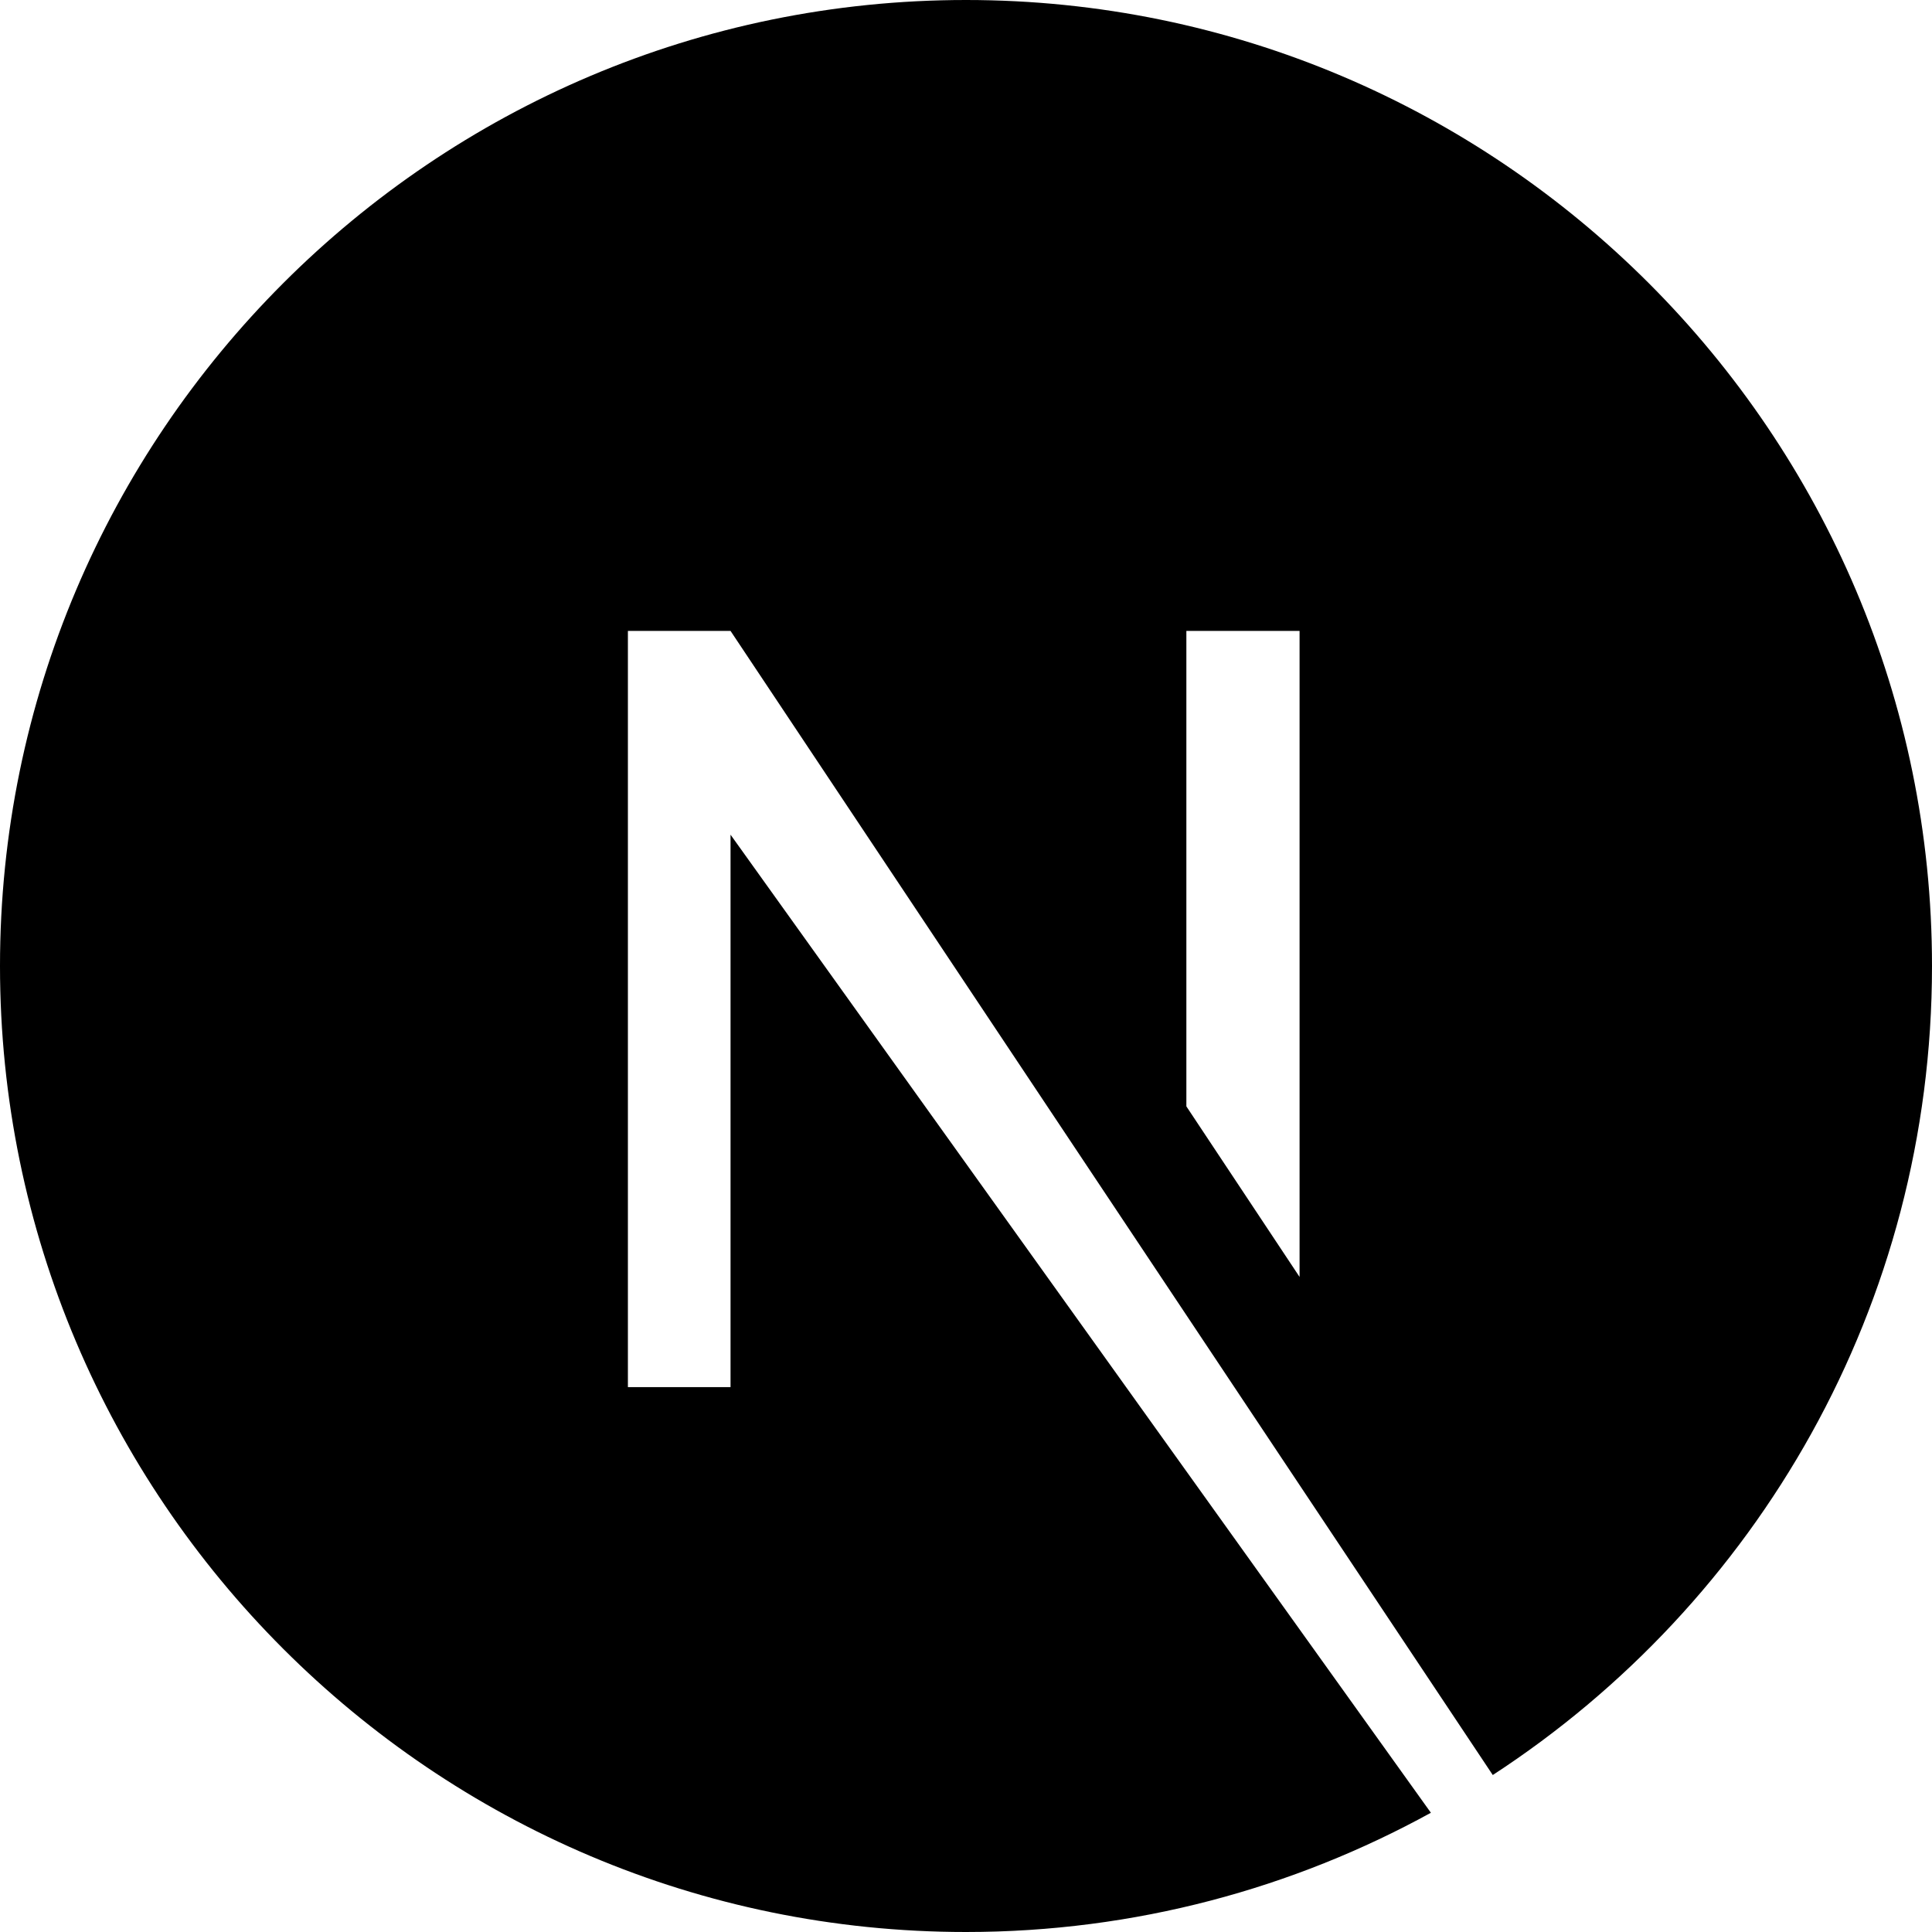
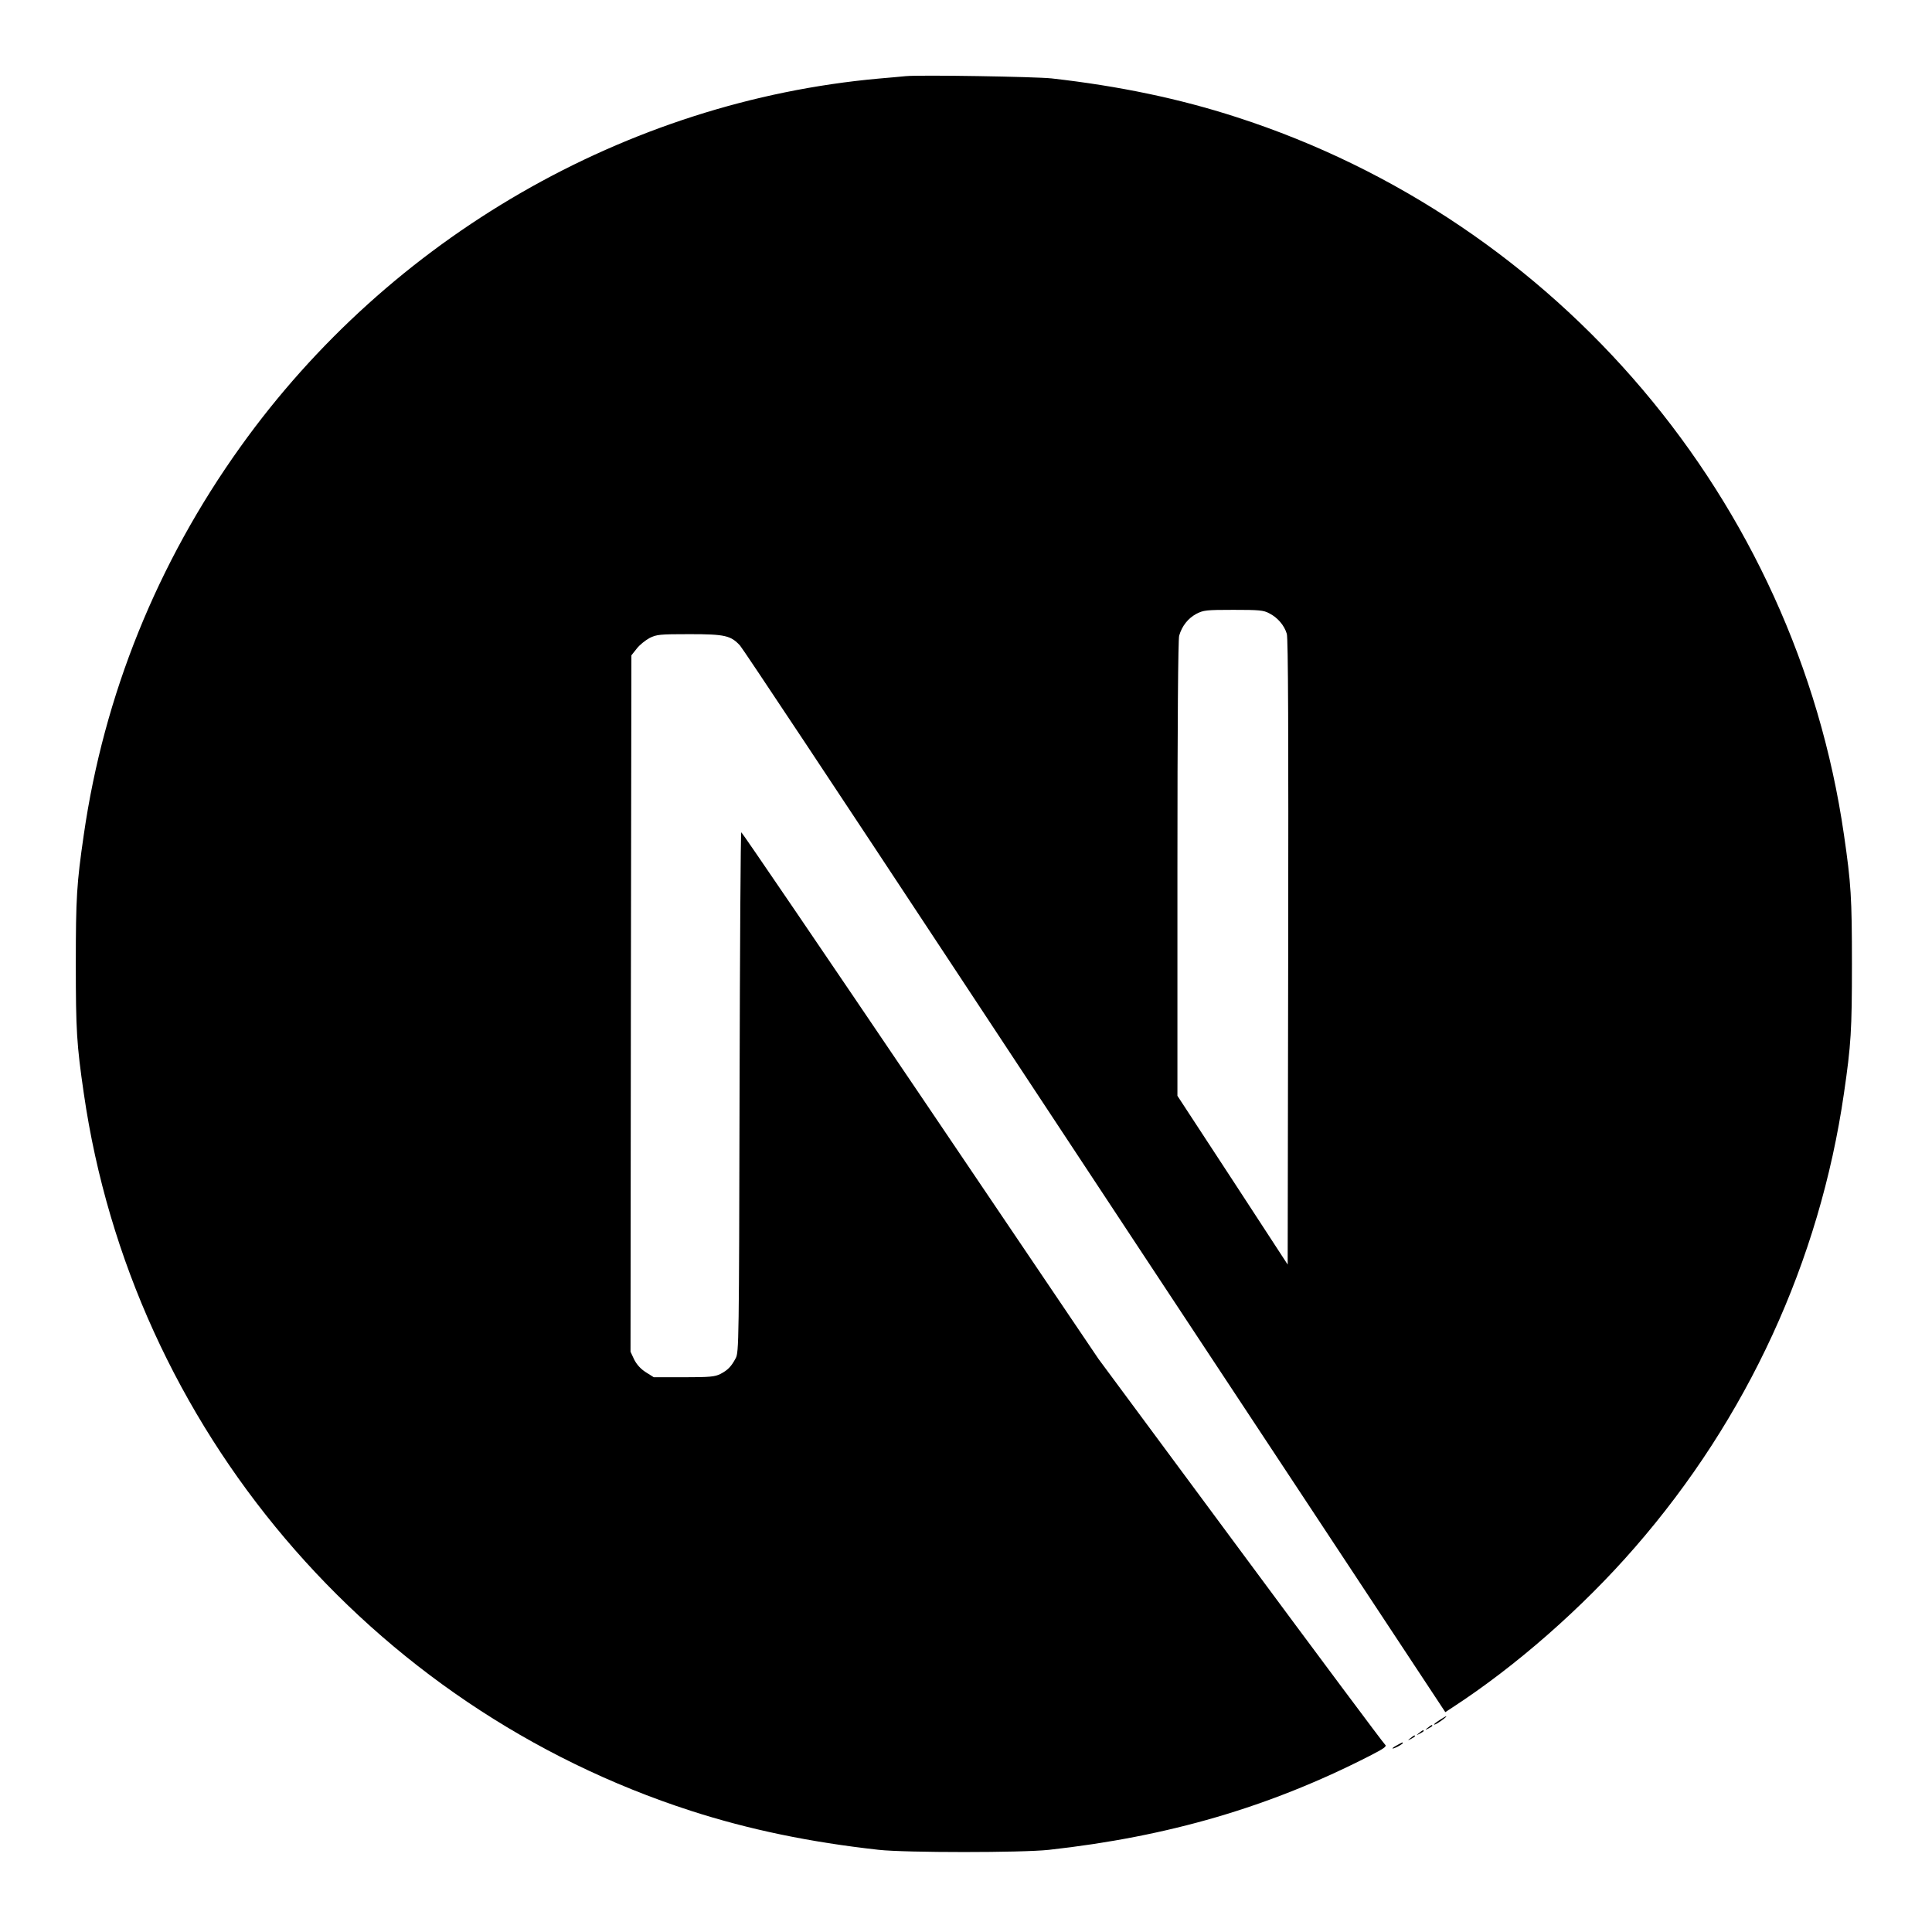
- <svg xmlns="http://www.w3.org/2000/svg" viewBox="0 0 128 128">
-   <path d="M64 0C28.7 0 0 28.7 0 64s28.7 64 64 64c11.2 0 21.7-2.9 30.8-7.9L48.4 55.3v36.6h-6.8V41.8h6.8l50.5 75.8C116.4 106.2 128 86.5 128 64c0-35.3-28.7-64-64-64zm22.1 84.6l-7.5-11.3V41.8h7.5v42.8z" />
+ <svg xmlns="http://www.w3.org/2000/svg" version="1.1" width="1080" height="1080" viewBox="-200 -200 1480 1480" xml:space="preserve">
+   <defs>
+ </defs>
+   <rect x="0" y="0" width="100%" height="100%" fill="transparent" />
+   <g transform="matrix(1 0 0 1 540 540)" id="c3267bd8-128a-4598-87fc-ef9877a2854d">
+     <rect style="stroke: none; stroke-width: 1; stroke-dasharray: none; stroke-linecap: butt; stroke-dashoffset: 0; stroke-linejoin: miter; stroke-miterlimit: 4; fill: rgb(103,114,75); fill-rule: nonzero; opacity: 1; visibility: hidden;" vector-effect="non-scaling-stroke" x="-540" y="-540" rx="0" ry="0" width="1080" height="1080" />
+   </g>
+   <g transform="matrix(Infinity NaN NaN Infinity 0 0)" id="e0a8fe91-8789-4b52-bd2d-592d0467f209">
+ </g>
+   <g transform="matrix(20.23 0 0 20.23 540 540)" id="98c7ea34-9246-433b-990b-2b53ff3593c1">
+     <circle style="stroke: rgb(0,0,0); stroke-width: 0; stroke-dasharray: none; stroke-linecap: butt; stroke-dashoffset: 0; stroke-linejoin: miter; stroke-miterlimit: 4; fill: rgb(255,255,255); fill-rule: nonzero; opacity: 1;" vector-effect="non-scaling-stroke" cx="0" cy="0" r="35" />
+   </g>
+   <g transform="matrix(1 0 0 1 540 540)">
+     <g style="" vector-effect="non-scaling-stroke">
+       <g transform="matrix(1.33 0 0 1.33 -1.63 -1.64)">
+         <path style="stroke: none; stroke-width: 1; stroke-dasharray: none; stroke-linecap: butt; stroke-dashoffset: 0; stroke-linejoin: miter; stroke-miterlimit: 4; fill: rgb(0,0,0); fill-rule: nonzero; opacity: 1;" vector-effect="non-scaling-stroke" transform=" translate(-512, -511.9)" d="M 478.5 0.6 C 476.3 0.8 469.3 1.5 463 2 C 317.7 15.1 181.6 93.5 95.4 214 C 47.4 281 16.7 357 5.1 437.5 C 1 465.6 0.5 473.9 0.5 512 C 0.5 550.1 1 558.4 5.1 586.5 C 32.9 778.6 169.6 940 355 999.8 C 388.2 1010.5 423.2 1017.8 463 1022.2 C 478.5 1023.9 545.5 1023.9 561 1022.2 C 629.7 1014.6 687.9 997.6 745.3 968.3 C 754.1 963.8 755.8 962.6 754.6 961.6 C 753.8 961 716.3 910.7 671.3 849.9 L 589.5 739.4 L 487 587.7 C 430.6 504.3 384.2 436.1 383.8 436.1 C 383.4 436 383 503.4 382.8 585.7 C 382.5 729.8 382.4 735.6 380.6 739 C 378 743.9 376 745.9 371.8 748.1 C 368.6 749.7 365.8 750 350.7 750 L 333.4 750 L 328.8 747.1 C 325.8 745.2 323.6 742.7 322.1 739.8 L 320 735.3 L 320.2 534.8 L 320.5 334.2 L 323.6 330.3 C 325.2 328.2 328.6 325.5 331 324.2 C 335.1 322.2 336.7 322 354 322 C 374.4 322 377.8 322.8 383.1 328.6 C 384.6 330.2 440.1 413.8 506.5 514.5 C 572.9 615.2 663.7 752.7 708.3 820.2 L 789.3 942.9 L 793.4 940.2 C 829.7 916.6 868.1 883 898.5 848 C 963.2 773.7 1004.9 683.1 1018.9 586.5 C 1023 558.4 1023.5 550.1 1023.5 512 C 1023.5 473.9 1023 465.6 1018.9 437.5 C 991.1 245.4 854.4 84 669 24.2 C 636.3 13.6 601.5 6.3 562.5 1.9 C 552.9 0.9 486.8 -0.2 478.5 0.6 z M 687.9 310 C 692.7 312.4 696.6 317 698 321.8 C 698.8 324.4 699 380 698.8 505.3 L 698.5 685.1 L 666.8 636.5 L 635 587.9 L 635 457.2 C 635 372.7 635.4 325.2 636 322.9 C 637.6 317.3 641.1 312.9 645.9 310.3 C 650 308.2 651.5 308 667.2 308 C 682 308 684.6 308.2 687.9 310 z" stroke-linecap="round" />
+       </g>
+       <g transform="matrix(1.33 0 0 1.33 347.33 587.1)">
+         <path style="stroke: none; stroke-width: 1; stroke-dasharray: none; stroke-linecap: butt; stroke-dashoffset: 0; stroke-linejoin: miter; stroke-miterlimit: 4; fill: rgb(0,0,0); fill-rule: nonzero; opacity: 1;" vector-effect="non-scaling-stroke" transform=" translate(-772.56, -952.29)" d="M 784.3 945.1 C 780.8 947.3 779.7 948.8 782.8 947.1 C 785 945.8 788.6 943.1 788 943 C 787.7 943 786 944 784.3 945.1 z M 777.4 949.6 C 775.6 951 775.6 951.1 777.8 950 C 779 949.4 780 948.7 780 948.5 C 780 947.7 779.5 947.9 777.4 949.6 z M 772.4 952.6 C 770.6 954 770.6 954.1 772.8 953 C 774 952.4 775 951.7 775 951.5 C 775 950.7 774.5 950.9 772.4 952.6 z M 767.4 955.6 C 765.6 957 765.6 957.1 767.8 956 C 769 955.4 770 954.7 770 954.5 C 770 953.7 769.5 953.9 767.4 955.6 z M 759.8 959.6 C 756 961.6 756.2 962.4 760 960.5 C 761.7 959.6 763 958.7 763 958.5 C 763 957.8 762.9 957.9 759.8 959.6 z" stroke-linecap="round" />
+       </g>
+     </g>
+   </g>
</svg>
